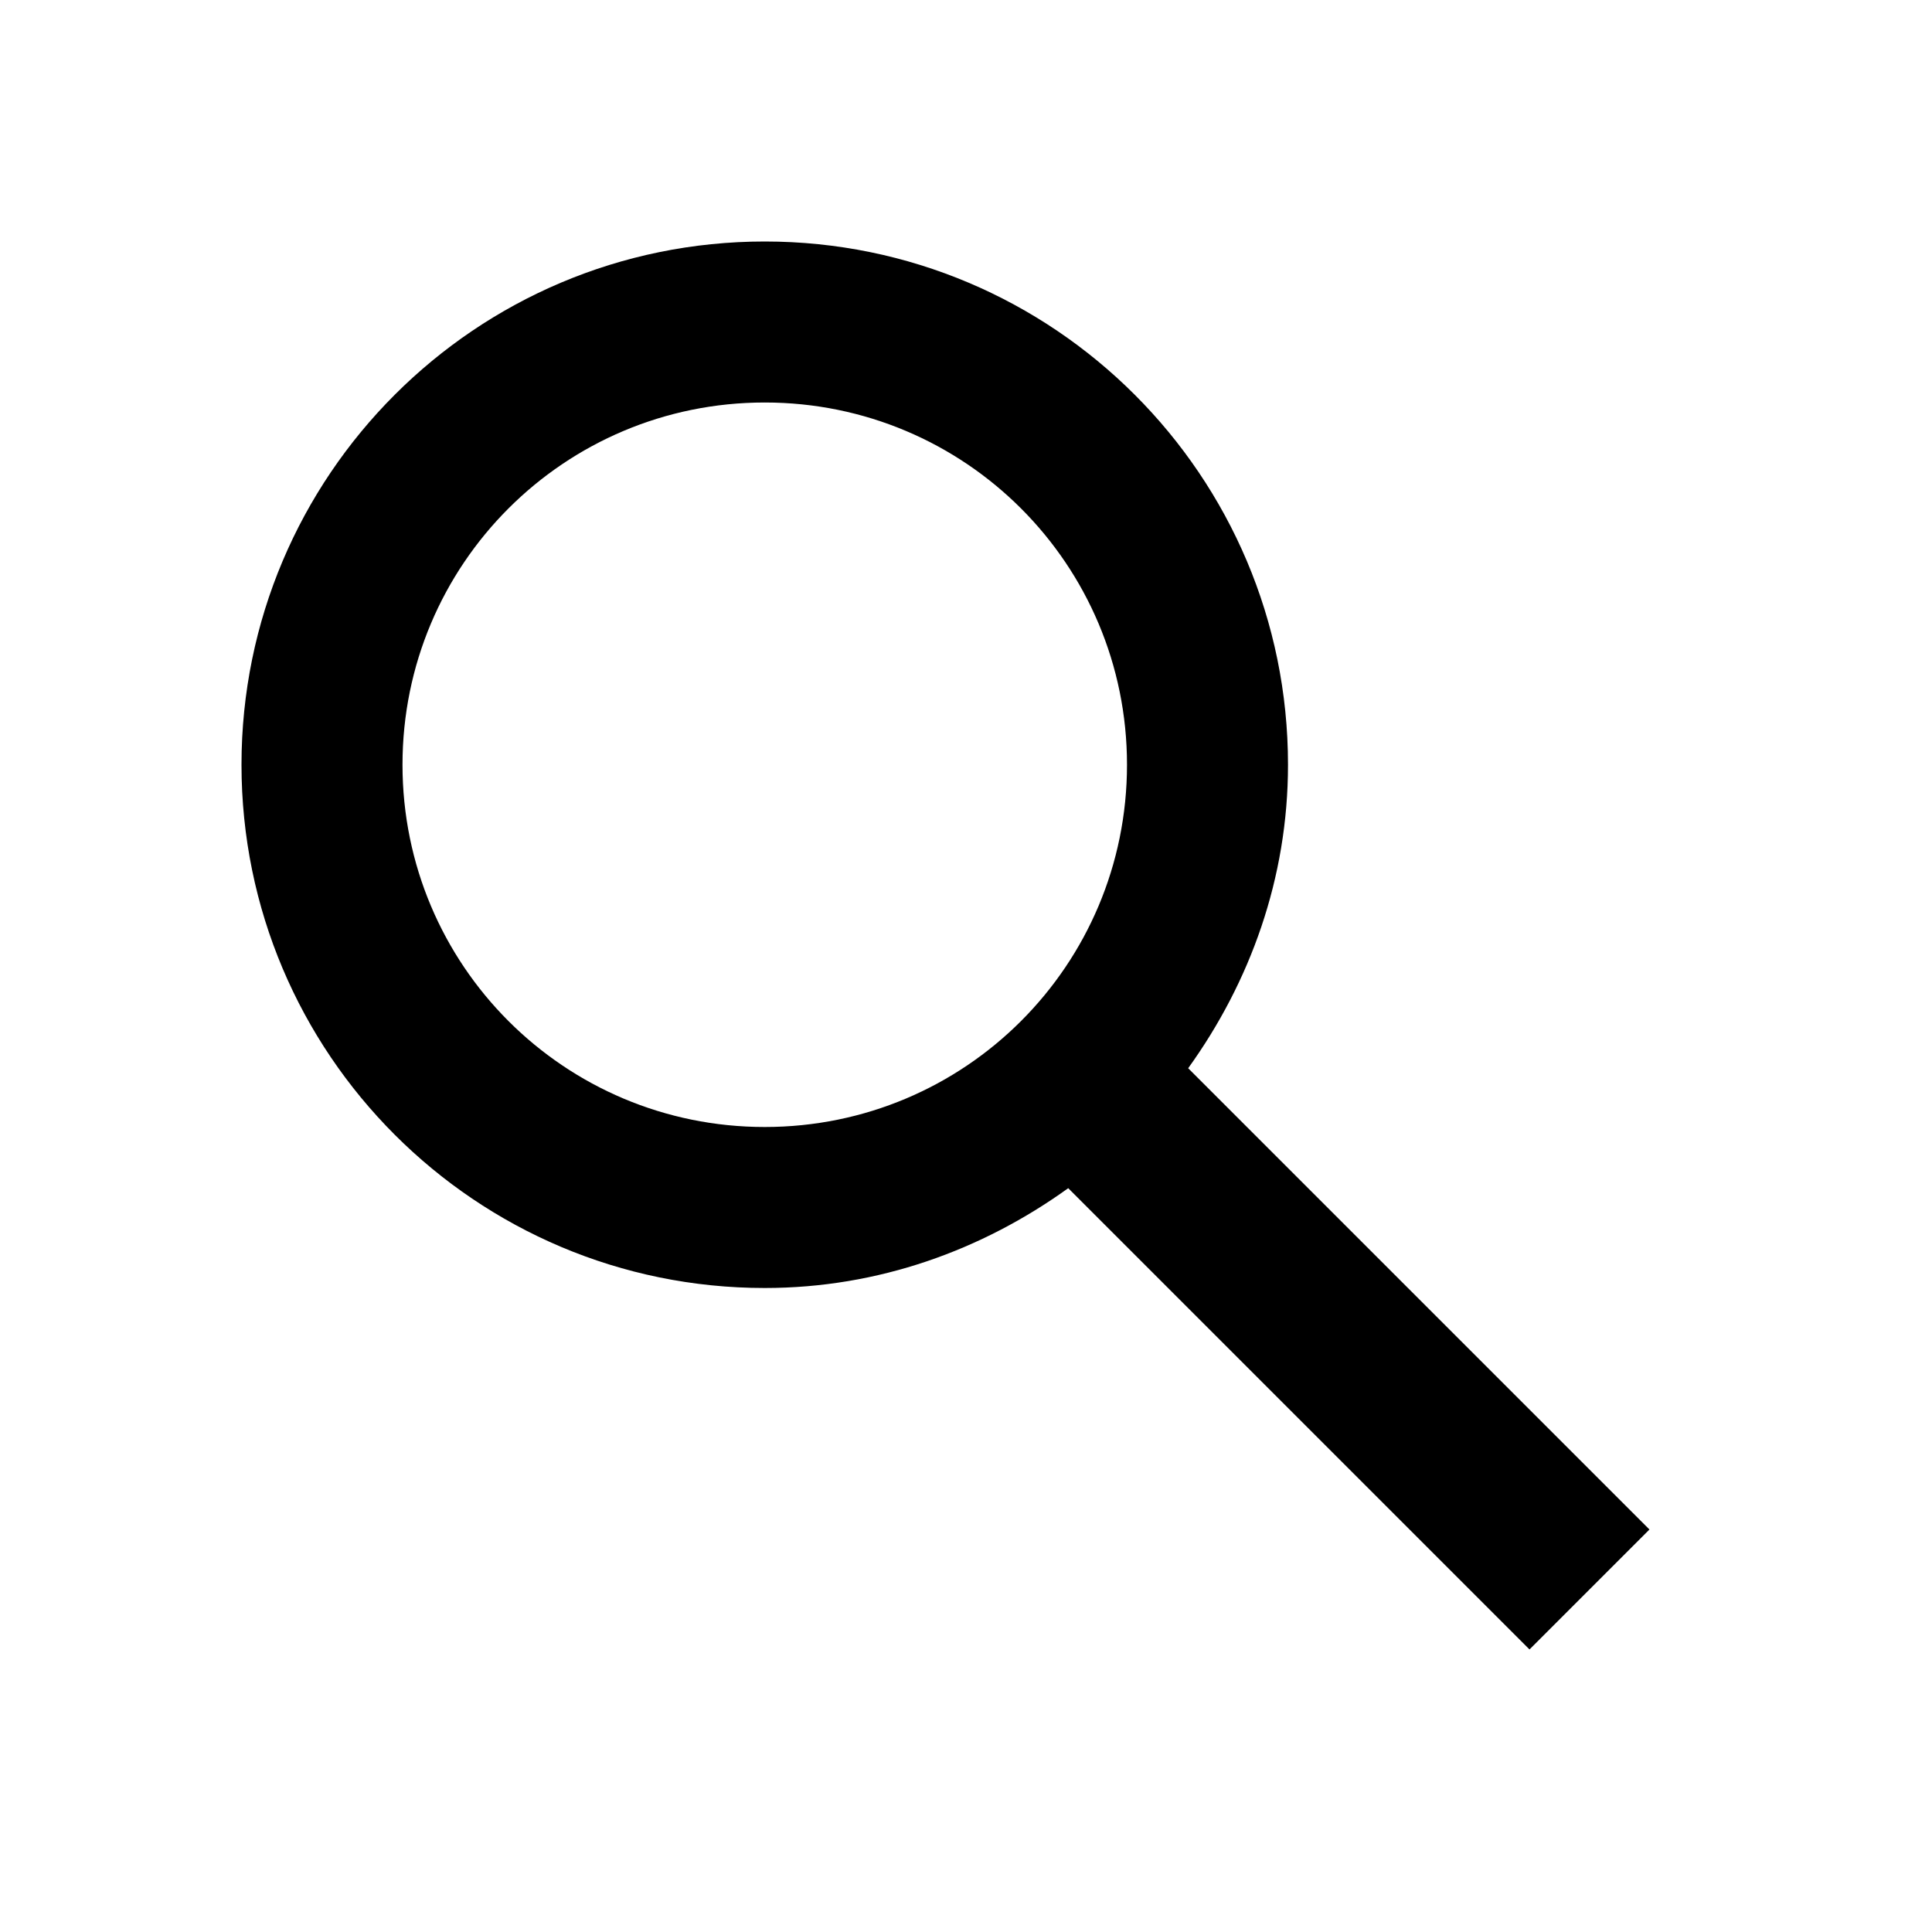
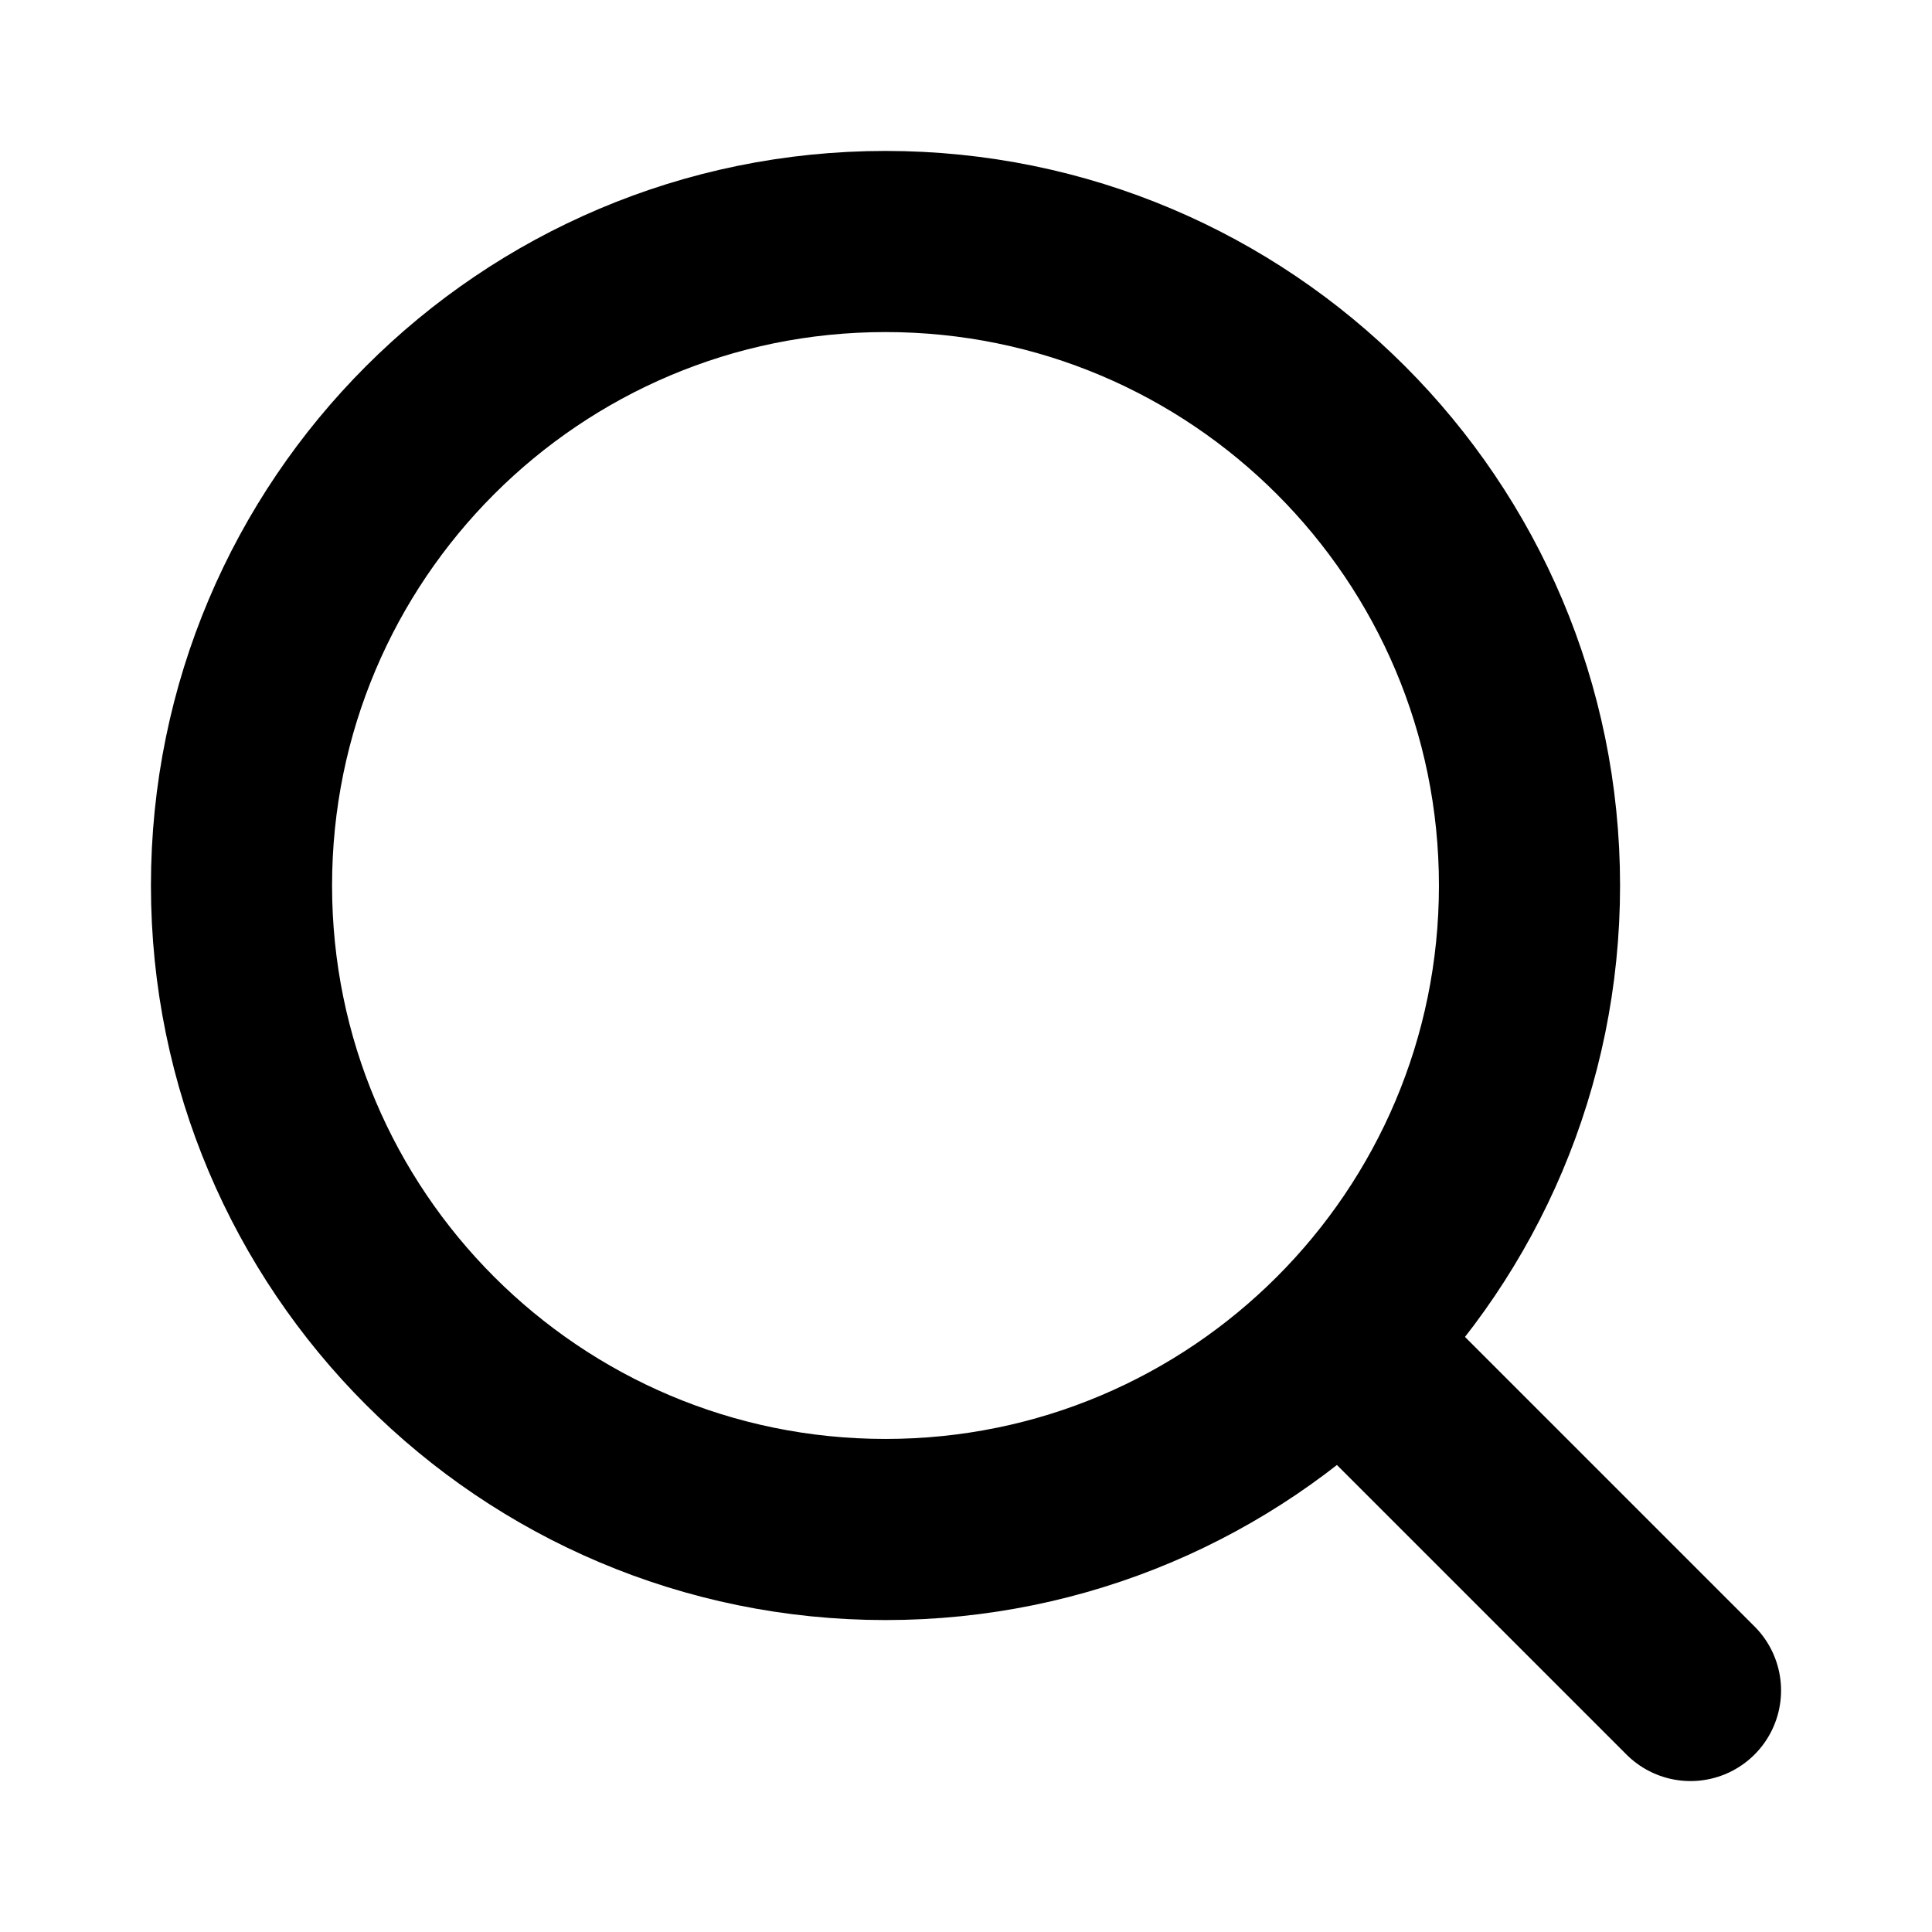
- <svg xmlns="http://www.w3.org/2000/svg" width="24" height="24" viewBox="0 0 24 24">
-   <path fill-rule="evenodd" clip-rule="evenodd" d="M14.76 13.27L20.49 19L19 20.49L13.27 14.76C12.2 15.53 10.91 16 9.5 16C5.91 16 3 13.09 3 9.5C3 5.91 5.91 3 9.5 3C13.09 3 16 5.91 16 9.5C16 10.91 15.53 12.2 14.76 13.27ZM9.5 5C7.01 5 5 7.01 5 9.5C5 11.99 7.01 14 9.5 14C11.99 14 14 11.99 14 9.5C14 7.01 11.99 5 9.5 5Z" />
+ <svg xmlns="http://www.w3.org/2000/svg" width="24" height="24" viewBox="0 0 24 24" fill="none" stroke="currentColor" stroke-width="2.25" stroke-linecap="round" stroke-linejoin="round" class="lucide lucide-search">
+   <circle cx="11" cy="11" r="8" />
+   <path d="m21 21-4.3-4.3" />
</svg>
